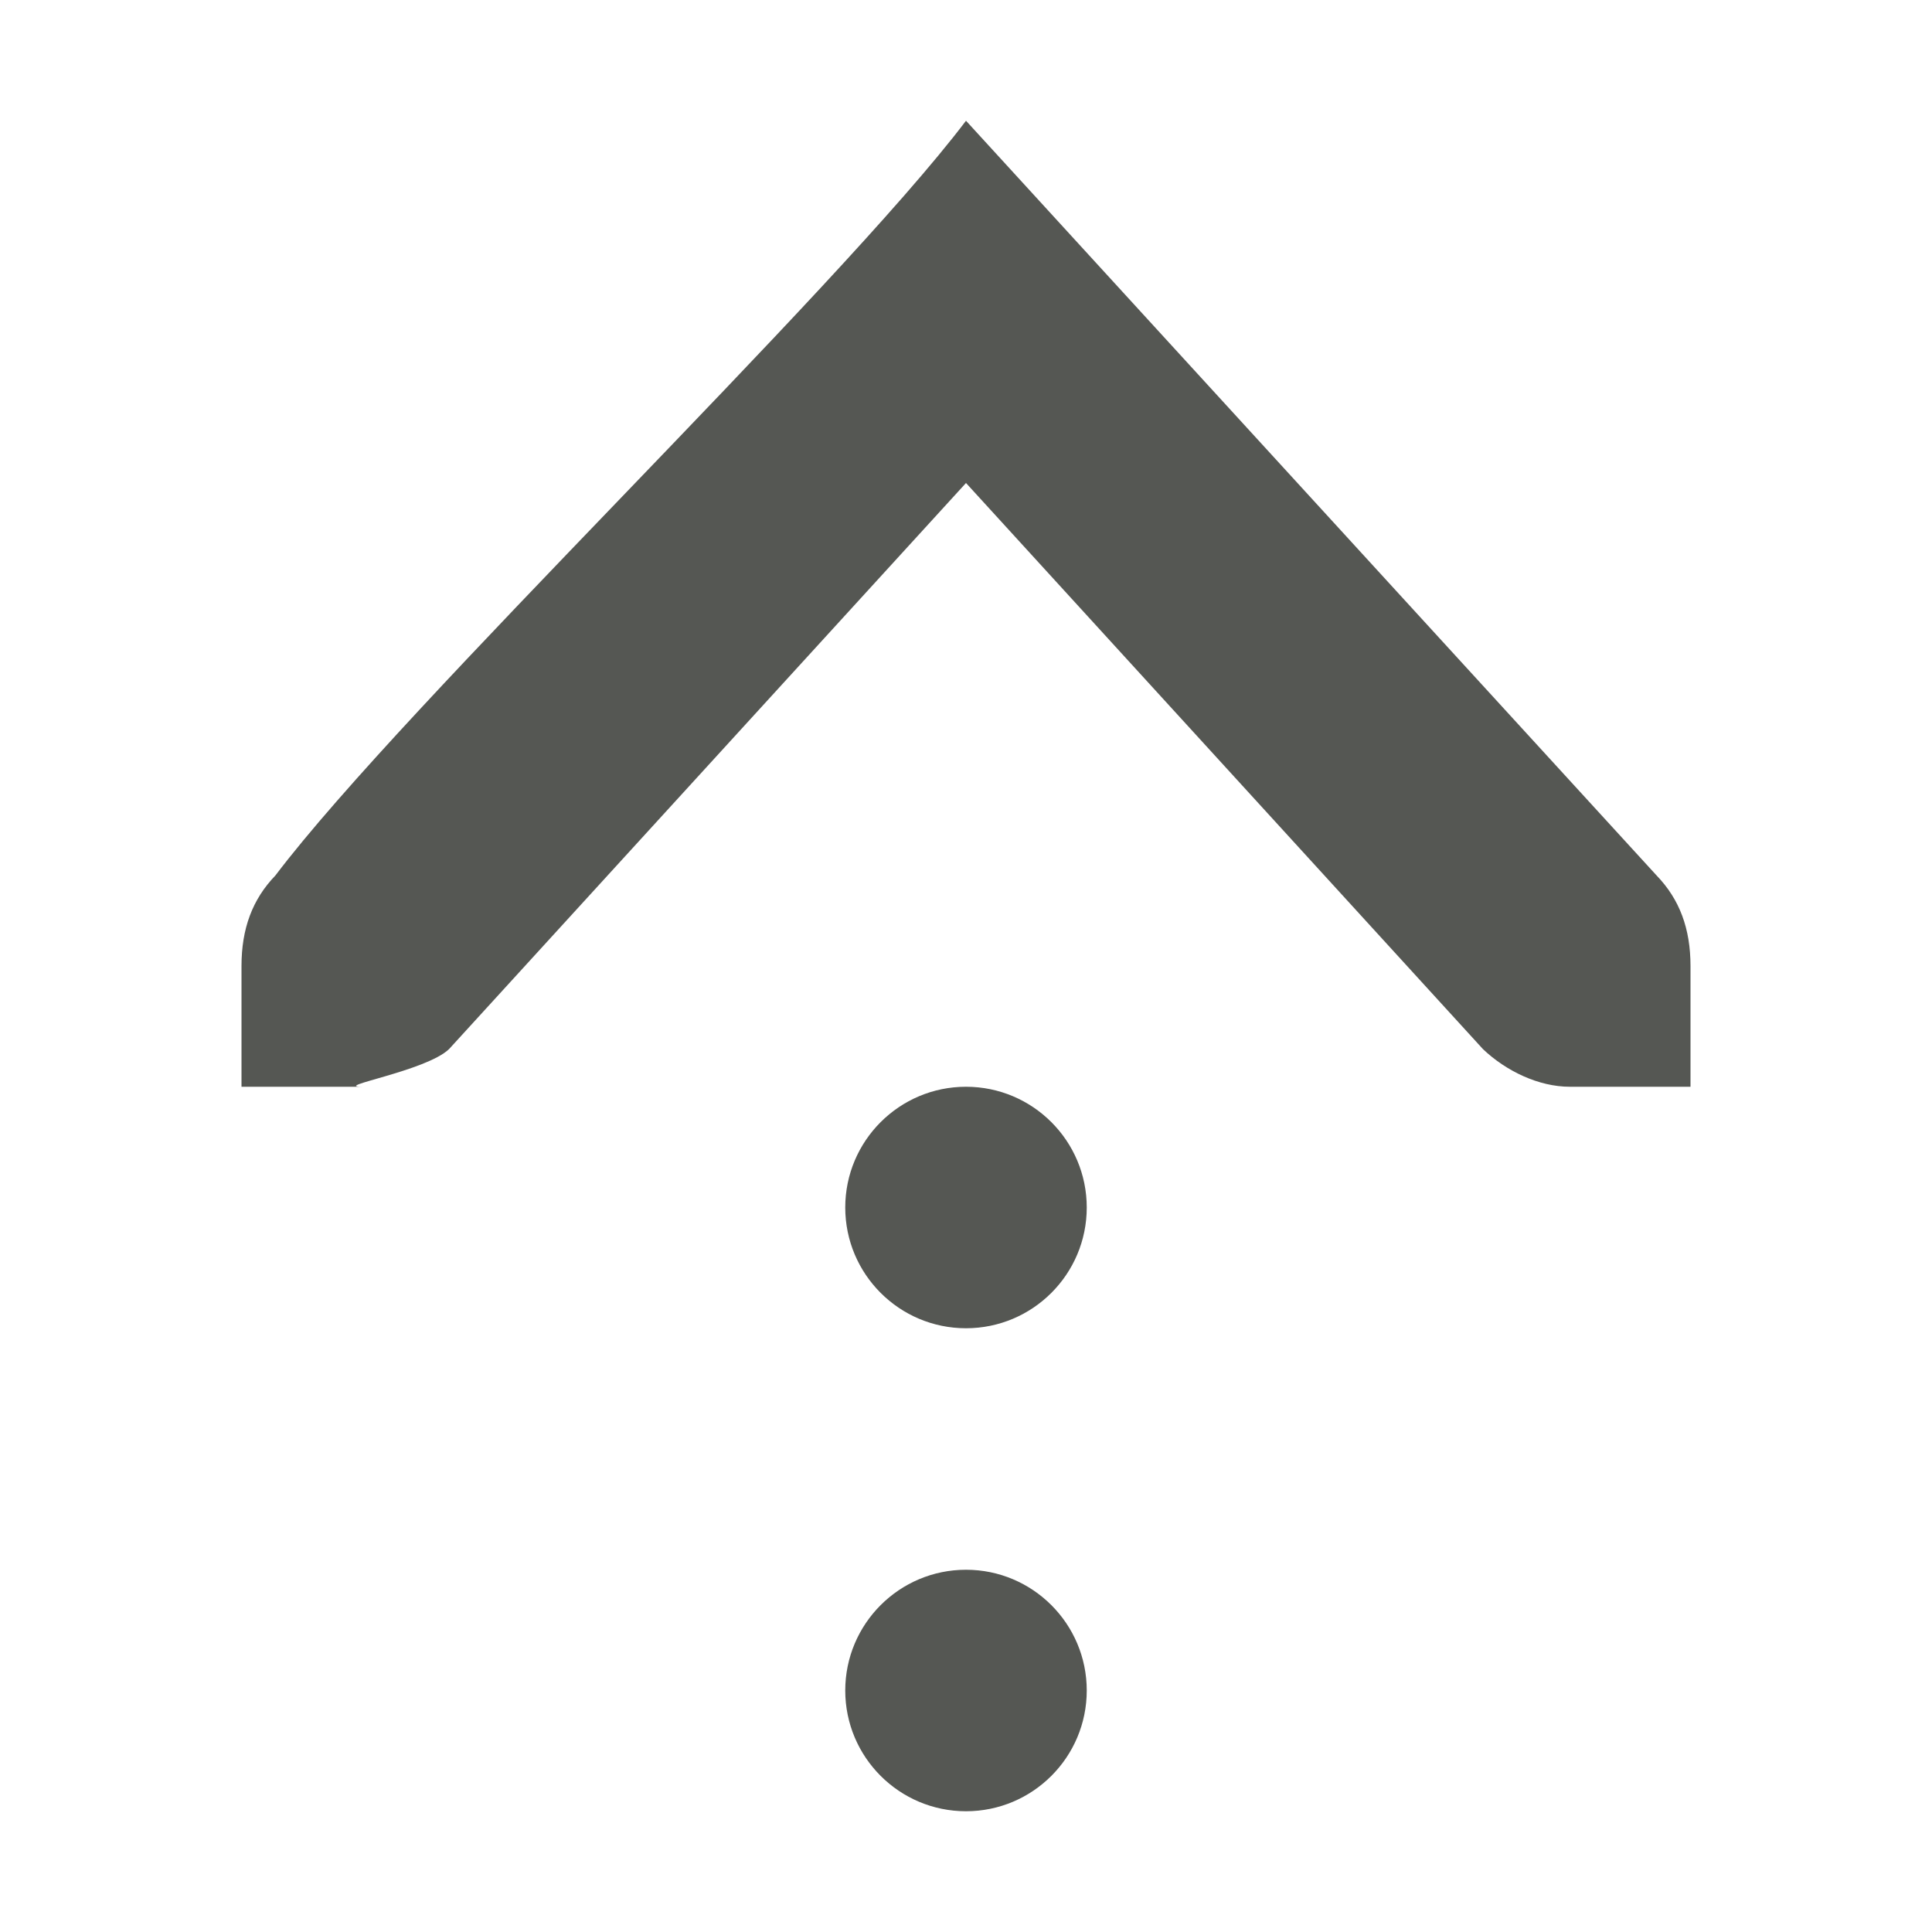
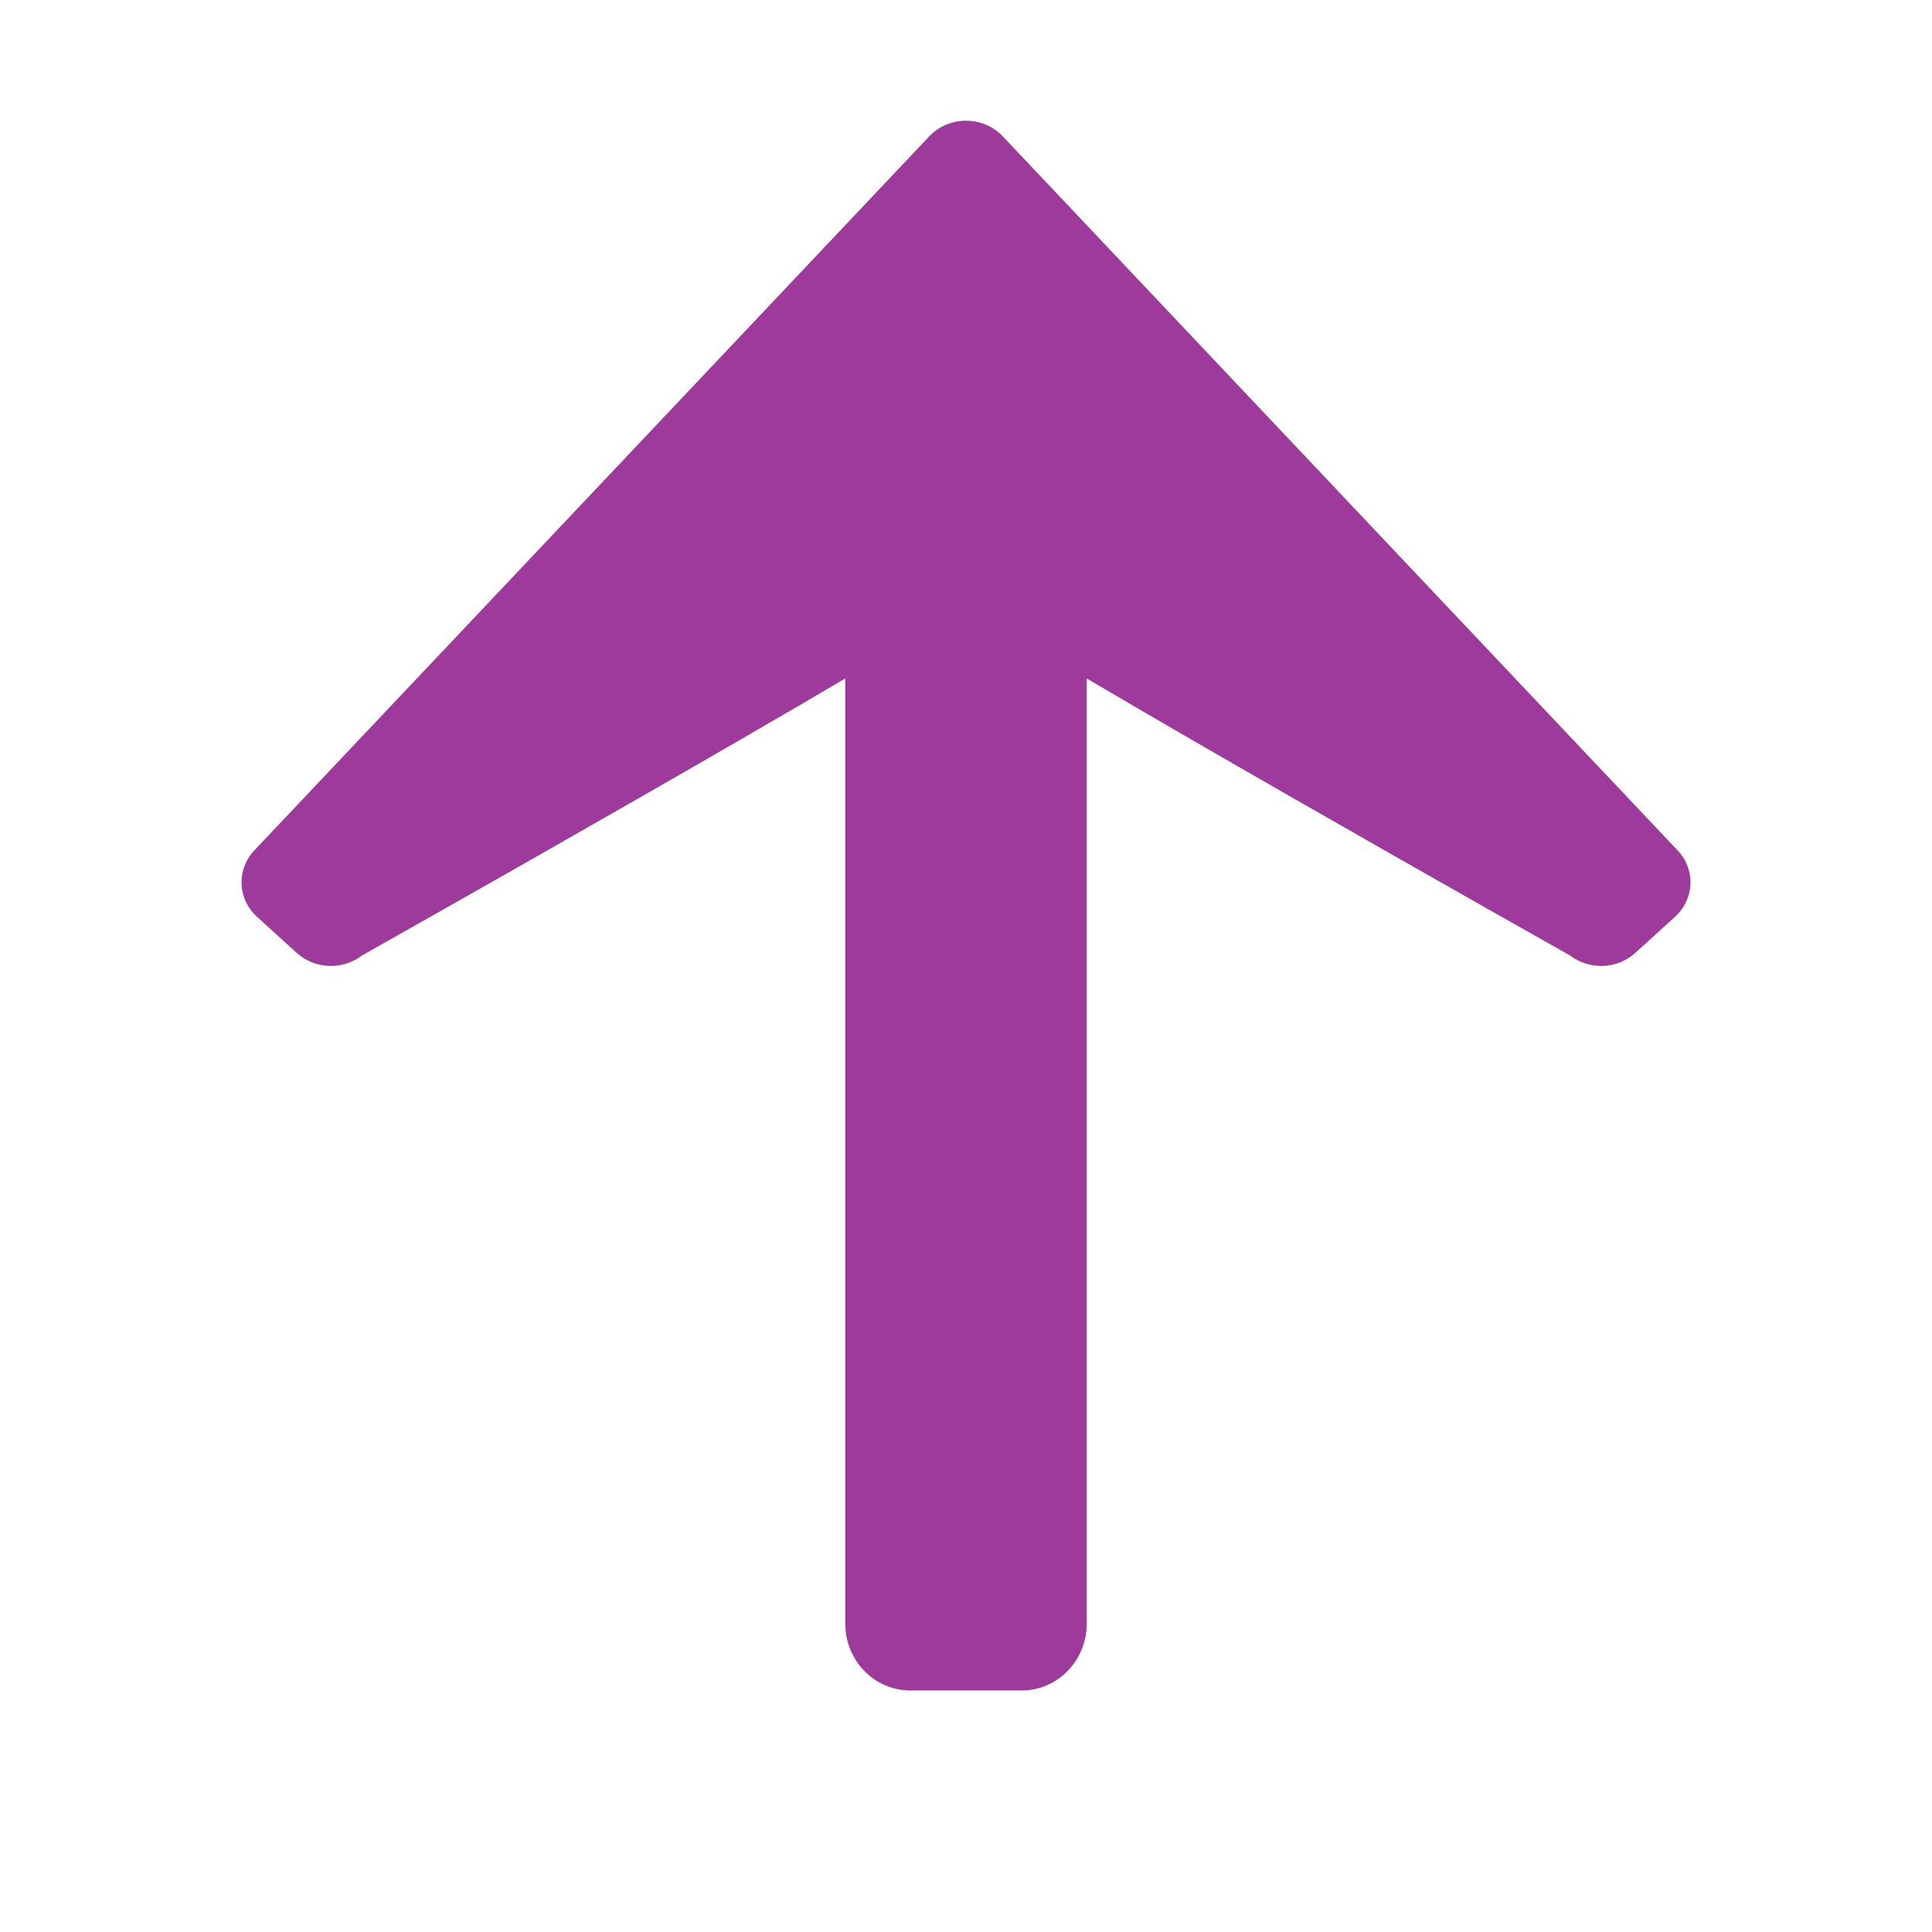
- <svg xmlns="http://www.w3.org/2000/svg" viewBox="0 0 16 16">
-   <path d="m8 15c-.552 0-1-.448-1-1s.448-1 1-1 1 .448 1 1-.448 1-1 1zm0-4c-.552 0-1-.448-1-1 0-.552.448-1 1-1s1 .448 1 1c0 .552-.448 1-1 1zm-6-2v-.414-.586c0-.309.09-.552.281-.75 1.073-1.417 4.646-4.833 5.719-6.25l5.719 6.25c.191.198.281.441.281.75v.586.414h-1c-.257 0-.528-.13-.719-.312l-4.281-4.688-4.281 4.688c-.19.183-.976.312-.719.312z" fill="#555753" />
+ <svg xmlns="http://www.w3.org/2000/svg" enable-background="new 0 0 112 116" height="16" viewBox="0 0 14 14.5" width="16" version="1.1" id="svg29">
+   <defs id="defs33" />
+   <radialGradient id="a" cx="63.912" cy="115.713" fy="115.713" gradientTransform="matrix(.7619049 -.00001256 .00000055 .197802 15.21712 92.82246)" gradientUnits="userSpaceOnUse" r="63.912">
+     <stop offset="0" id="stop2" />
+     <stop offset="1" stop-opacity="0" id="stop4" />
+   </radialGradient>
+   <linearGradient id="b" gradientTransform="matrix(.7767937 0 0 -.7463278 12.50031 101.5)" gradientUnits="userSpaceOnUse" x1="55.999" x2="55.999" y1="0" y2="136.206">
+     <stop offset="0" stop-color="#2c72c7" id="stop7" />
+     <stop offset="1" stop-color="#a4c0e4" id="stop9" />
+   </linearGradient>
+   <linearGradient id="c" gradientTransform="matrix(.9717223 0 0 .9990389 1.378536 -108.7291)" gradientUnits="userSpaceOnUse" x1="56.211" x2="56.211" y1="7.236" y2="108.988">
+     <stop offset="0" stop-color="#2c72c7" id="stop12" />
+     <stop offset=".35" stop-color="#568cd0" id="stop14" />
+     <stop offset=".596" stop-color="#80a7da" id="stop16" />
+     <stop offset="1" stop-color="#bdd2ec" stop-opacity=".224" id="stop18" />
+   </linearGradient>
+   <g transform="matrix(0.125,0,0,-0.125,0,13.59355)" id="g27" style="fill:#9d3a9b">
+     <rect height="79.75" rx="3.905" ry="4.015" transform="scale(1,-1)" width="14.5" x="48.75" y="-87" id="rect23" style="fill:#9d3a9b" />
+     <path d="M 53.792,100.561 13.27,57.688 c -1.085,-1.149 -1.015,-2.917 0.158,-3.983 l 2.387,-2.17 c 1.081,-0.982 2.753,-1.05 3.916,-0.156 0,0 32.896,18.527 36.269,21.12 3.374,-2.593 36.269,-21.12 36.269,-21.12 1.162,-0.894 2.835,-0.826 3.915,0.156 l 2.388,2.17 c 1.174,1.067 1.243,2.835 0.156,3.982 L 58.209,100.562 C 57.644,101.159 56.841,101.5 56.001,101.5 c -0.841,0 -1.644,-0.341 -2.208,-0.939 z" id="path25" style="fill:#9d3a9b" />
+   </g>
</svg>
